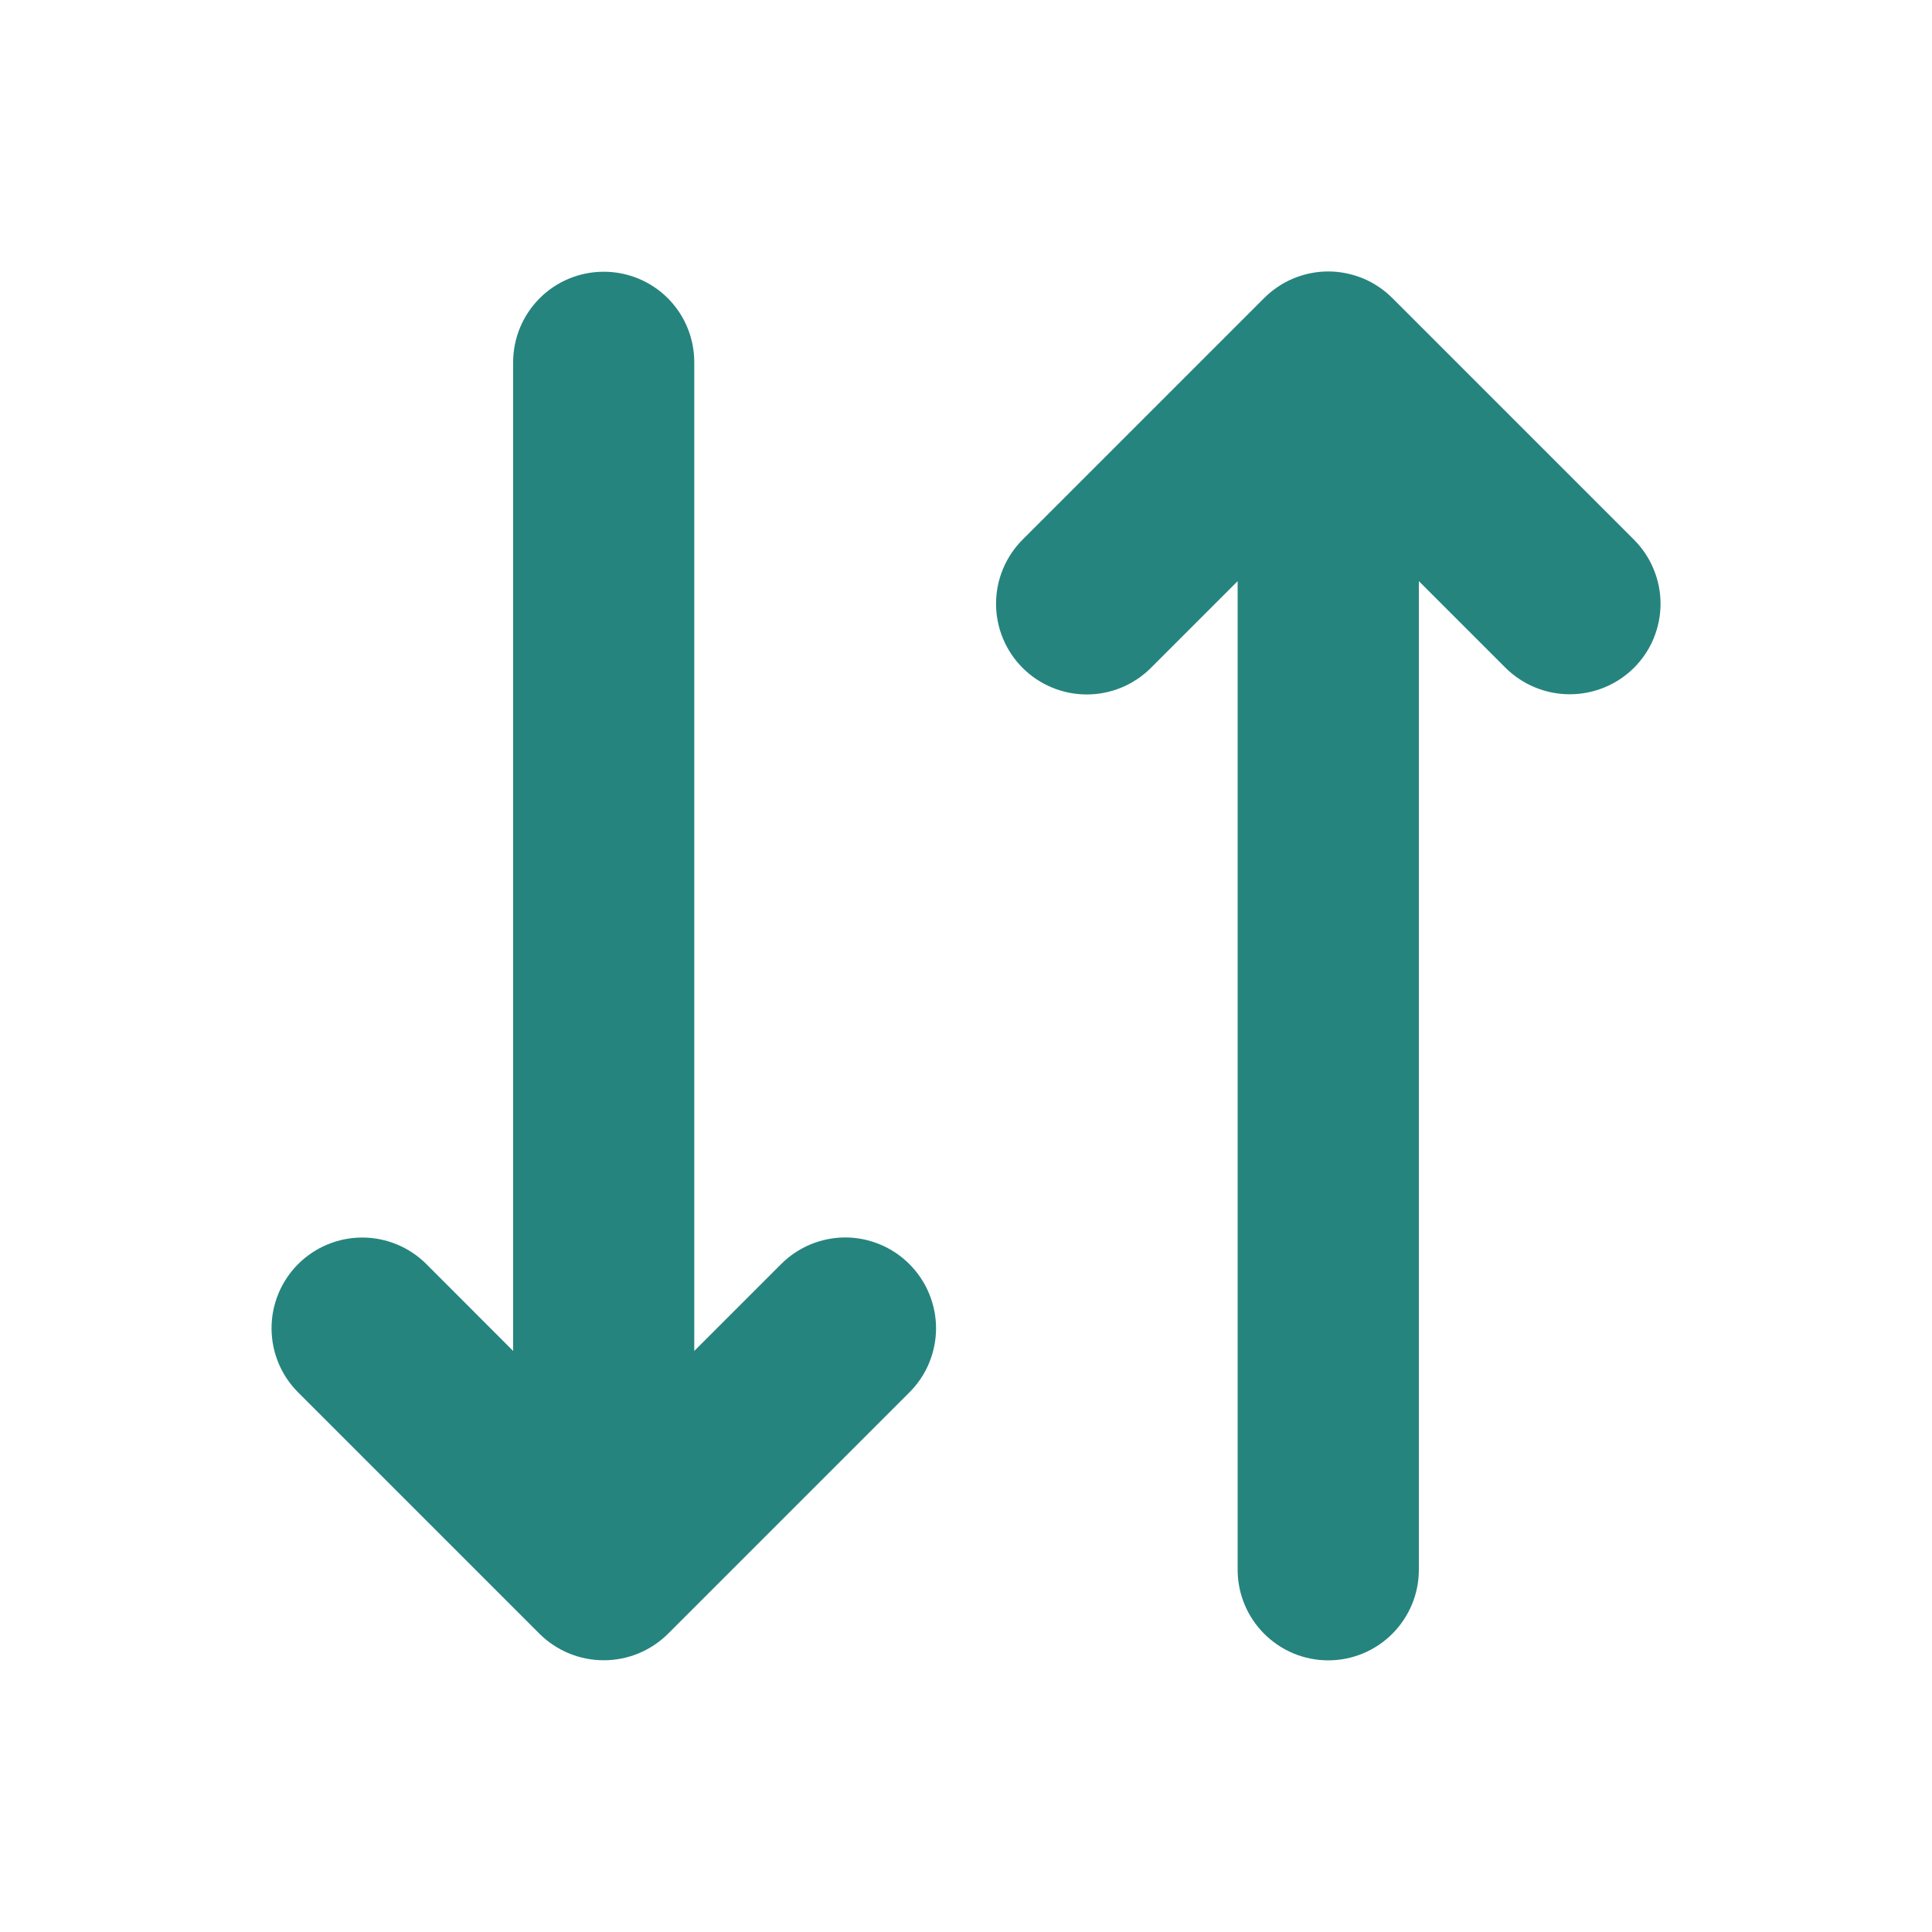
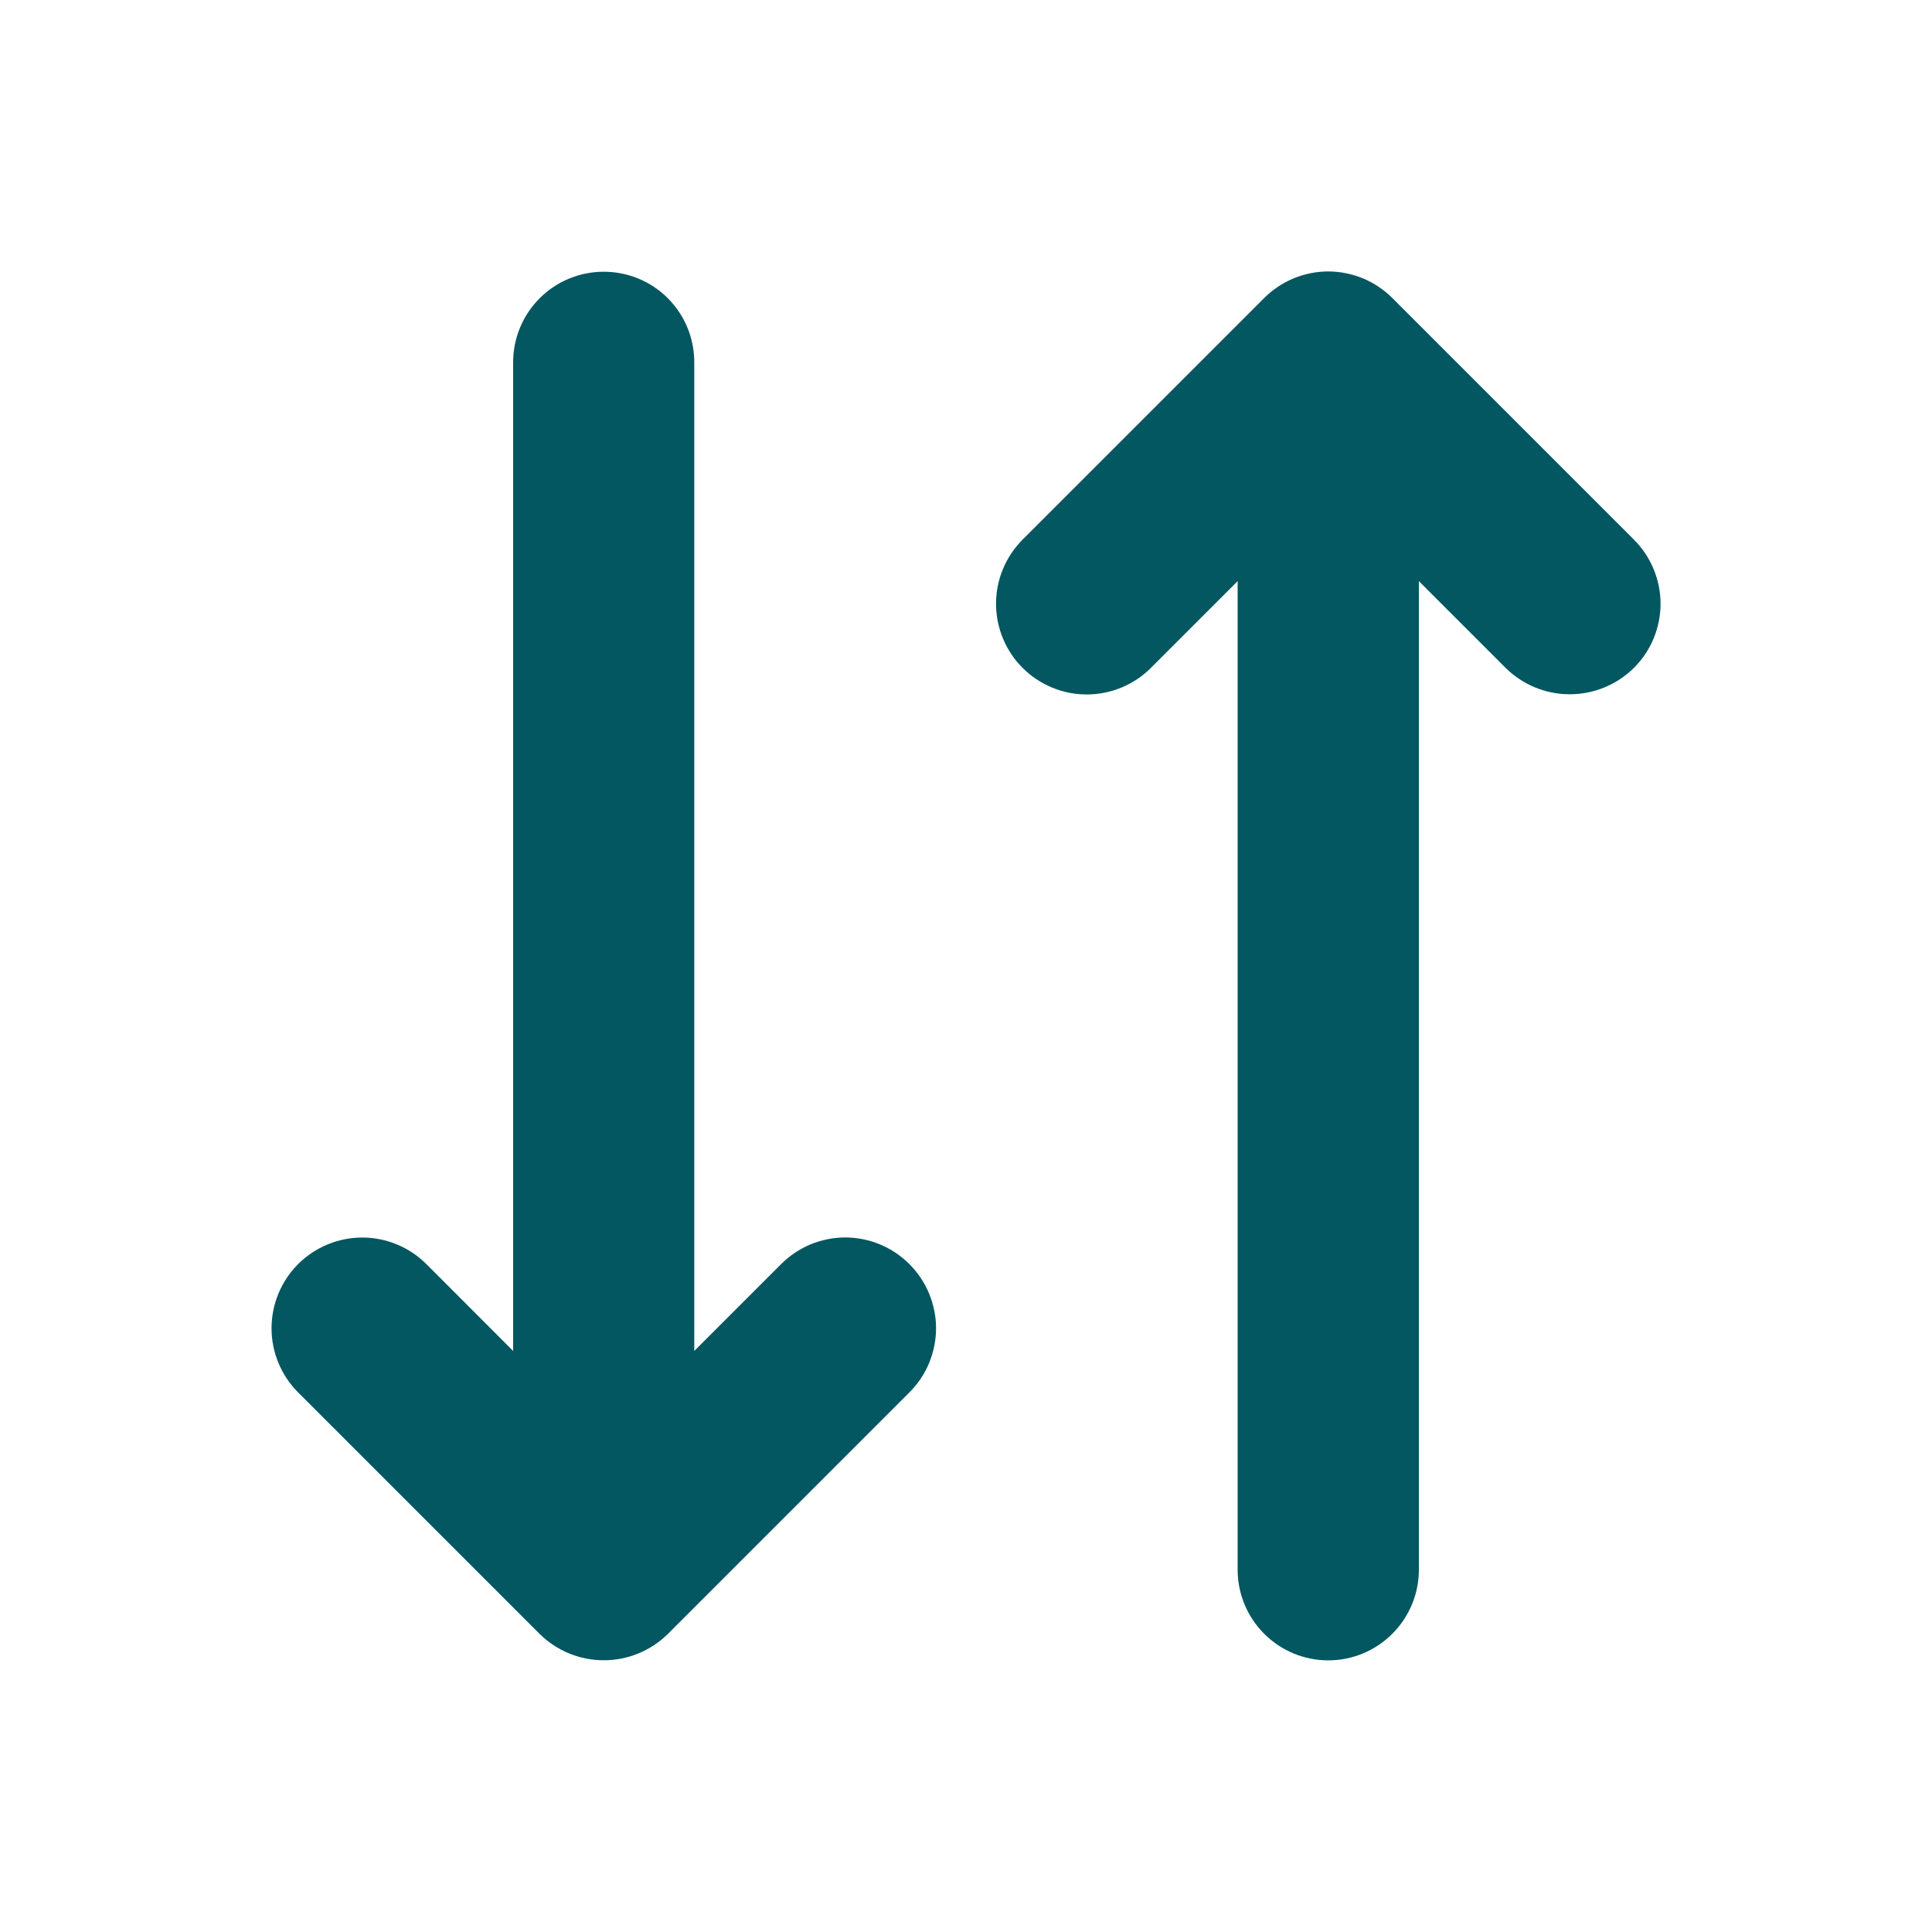
<svg xmlns="http://www.w3.org/2000/svg" width="20" height="20" viewBox="0 0 20 20" fill="none">
-   <path d="M9.414 13.086C9.501 13.173 9.571 13.277 9.618 13.391C9.665 13.505 9.69 13.627 9.69 13.75C9.69 13.873 9.665 13.996 9.618 14.11C9.571 14.224 9.501 14.327 9.414 14.414L6.914 16.914C6.737 17.089 6.499 17.187 6.25 17.187C6.001 17.187 5.763 17.089 5.586 16.914L3.086 14.414C2.91 14.238 2.811 13.999 2.811 13.75C2.811 13.501 2.91 13.262 3.086 13.086C3.262 12.91 3.501 12.811 3.75 12.811C3.999 12.811 4.238 12.91 4.414 13.086L5.312 13.985V3.75C5.312 3.501 5.411 3.263 5.587 3.087C5.763 2.911 6.001 2.813 6.25 2.813C6.499 2.813 6.737 2.911 6.913 3.087C7.089 3.263 7.187 3.501 7.187 3.75V13.985L8.086 13.086C8.173 12.999 8.277 12.929 8.39 12.882C8.504 12.835 8.627 12.81 8.75 12.81C8.873 12.81 8.996 12.835 9.109 12.882C9.223 12.929 9.327 12.999 9.414 13.086ZM16.914 5.586L14.414 3.086C14.327 2.999 14.223 2.929 14.11 2.882C13.995 2.835 13.873 2.81 13.75 2.81C13.627 2.81 13.504 2.835 13.39 2.882C13.277 2.929 13.173 2.999 13.086 3.086L10.586 5.586C10.41 5.762 10.311 6.001 10.311 6.25C10.311 6.499 10.41 6.738 10.586 6.914C10.762 7.09 11.001 7.189 11.25 7.189C11.499 7.189 11.738 7.09 11.914 6.914L12.812 6.016V16.25C12.812 16.499 12.911 16.737 13.087 16.913C13.263 17.089 13.501 17.188 13.75 17.188C13.999 17.188 14.237 17.089 14.413 16.913C14.589 16.737 14.688 16.499 14.688 16.25V6.016L15.586 6.914C15.763 7.089 16.001 7.187 16.25 7.187C16.499 7.187 16.737 7.089 16.914 6.914C17.001 6.827 17.071 6.724 17.118 6.61C17.165 6.496 17.19 6.373 17.19 6.25C17.19 6.127 17.165 6.005 17.118 5.891C17.071 5.777 17.001 5.673 16.914 5.586Z" fill="#26847e" />
+   <path d="M9.414 13.086C9.501 13.173 9.571 13.277 9.618 13.391C9.665 13.505 9.69 13.627 9.69 13.75C9.69 13.873 9.665 13.996 9.618 14.11C9.571 14.224 9.501 14.327 9.414 14.414L6.914 16.914C6.737 17.089 6.499 17.187 6.25 17.187C6.001 17.187 5.763 17.089 5.586 16.914L3.086 14.414C2.91 14.238 2.811 13.999 2.811 13.75C2.811 13.501 2.91 13.262 3.086 13.086C3.262 12.91 3.501 12.811 3.75 12.811C3.999 12.811 4.238 12.91 4.414 13.086L5.312 13.985V3.75C5.312 3.501 5.411 3.263 5.587 3.087C5.763 2.911 6.001 2.813 6.25 2.813C6.499 2.813 6.737 2.911 6.913 3.087C7.089 3.263 7.187 3.501 7.187 3.75V13.985L8.086 13.086C8.173 12.999 8.277 12.929 8.39 12.882C8.504 12.835 8.627 12.81 8.75 12.81C8.873 12.81 8.996 12.835 9.109 12.882C9.223 12.929 9.327 12.999 9.414 13.086ZM16.914 5.586L14.414 3.086C14.327 2.999 14.223 2.929 14.11 2.882C13.995 2.835 13.873 2.81 13.75 2.81C13.627 2.81 13.504 2.835 13.39 2.882C13.277 2.929 13.173 2.999 13.086 3.086L10.586 5.586C10.41 5.762 10.311 6.001 10.311 6.25C10.311 6.499 10.41 6.738 10.586 6.914C10.762 7.09 11.001 7.189 11.25 7.189C11.499 7.189 11.738 7.09 11.914 6.914L12.812 6.016V16.25C12.812 16.499 12.911 16.737 13.087 16.913C13.263 17.089 13.501 17.188 13.75 17.188C13.999 17.188 14.237 17.089 14.413 16.913C14.589 16.737 14.688 16.499 14.688 16.25V6.016L15.586 6.914C15.763 7.089 16.001 7.187 16.25 7.187C16.499 7.187 16.737 7.089 16.914 6.914C17.001 6.827 17.071 6.724 17.118 6.61C17.165 6.496 17.19 6.373 17.19 6.25C17.19 6.127 17.165 6.005 17.118 5.891C17.071 5.777 17.001 5.673 16.914 5.586Z" fill="#025760" />
</svg>
